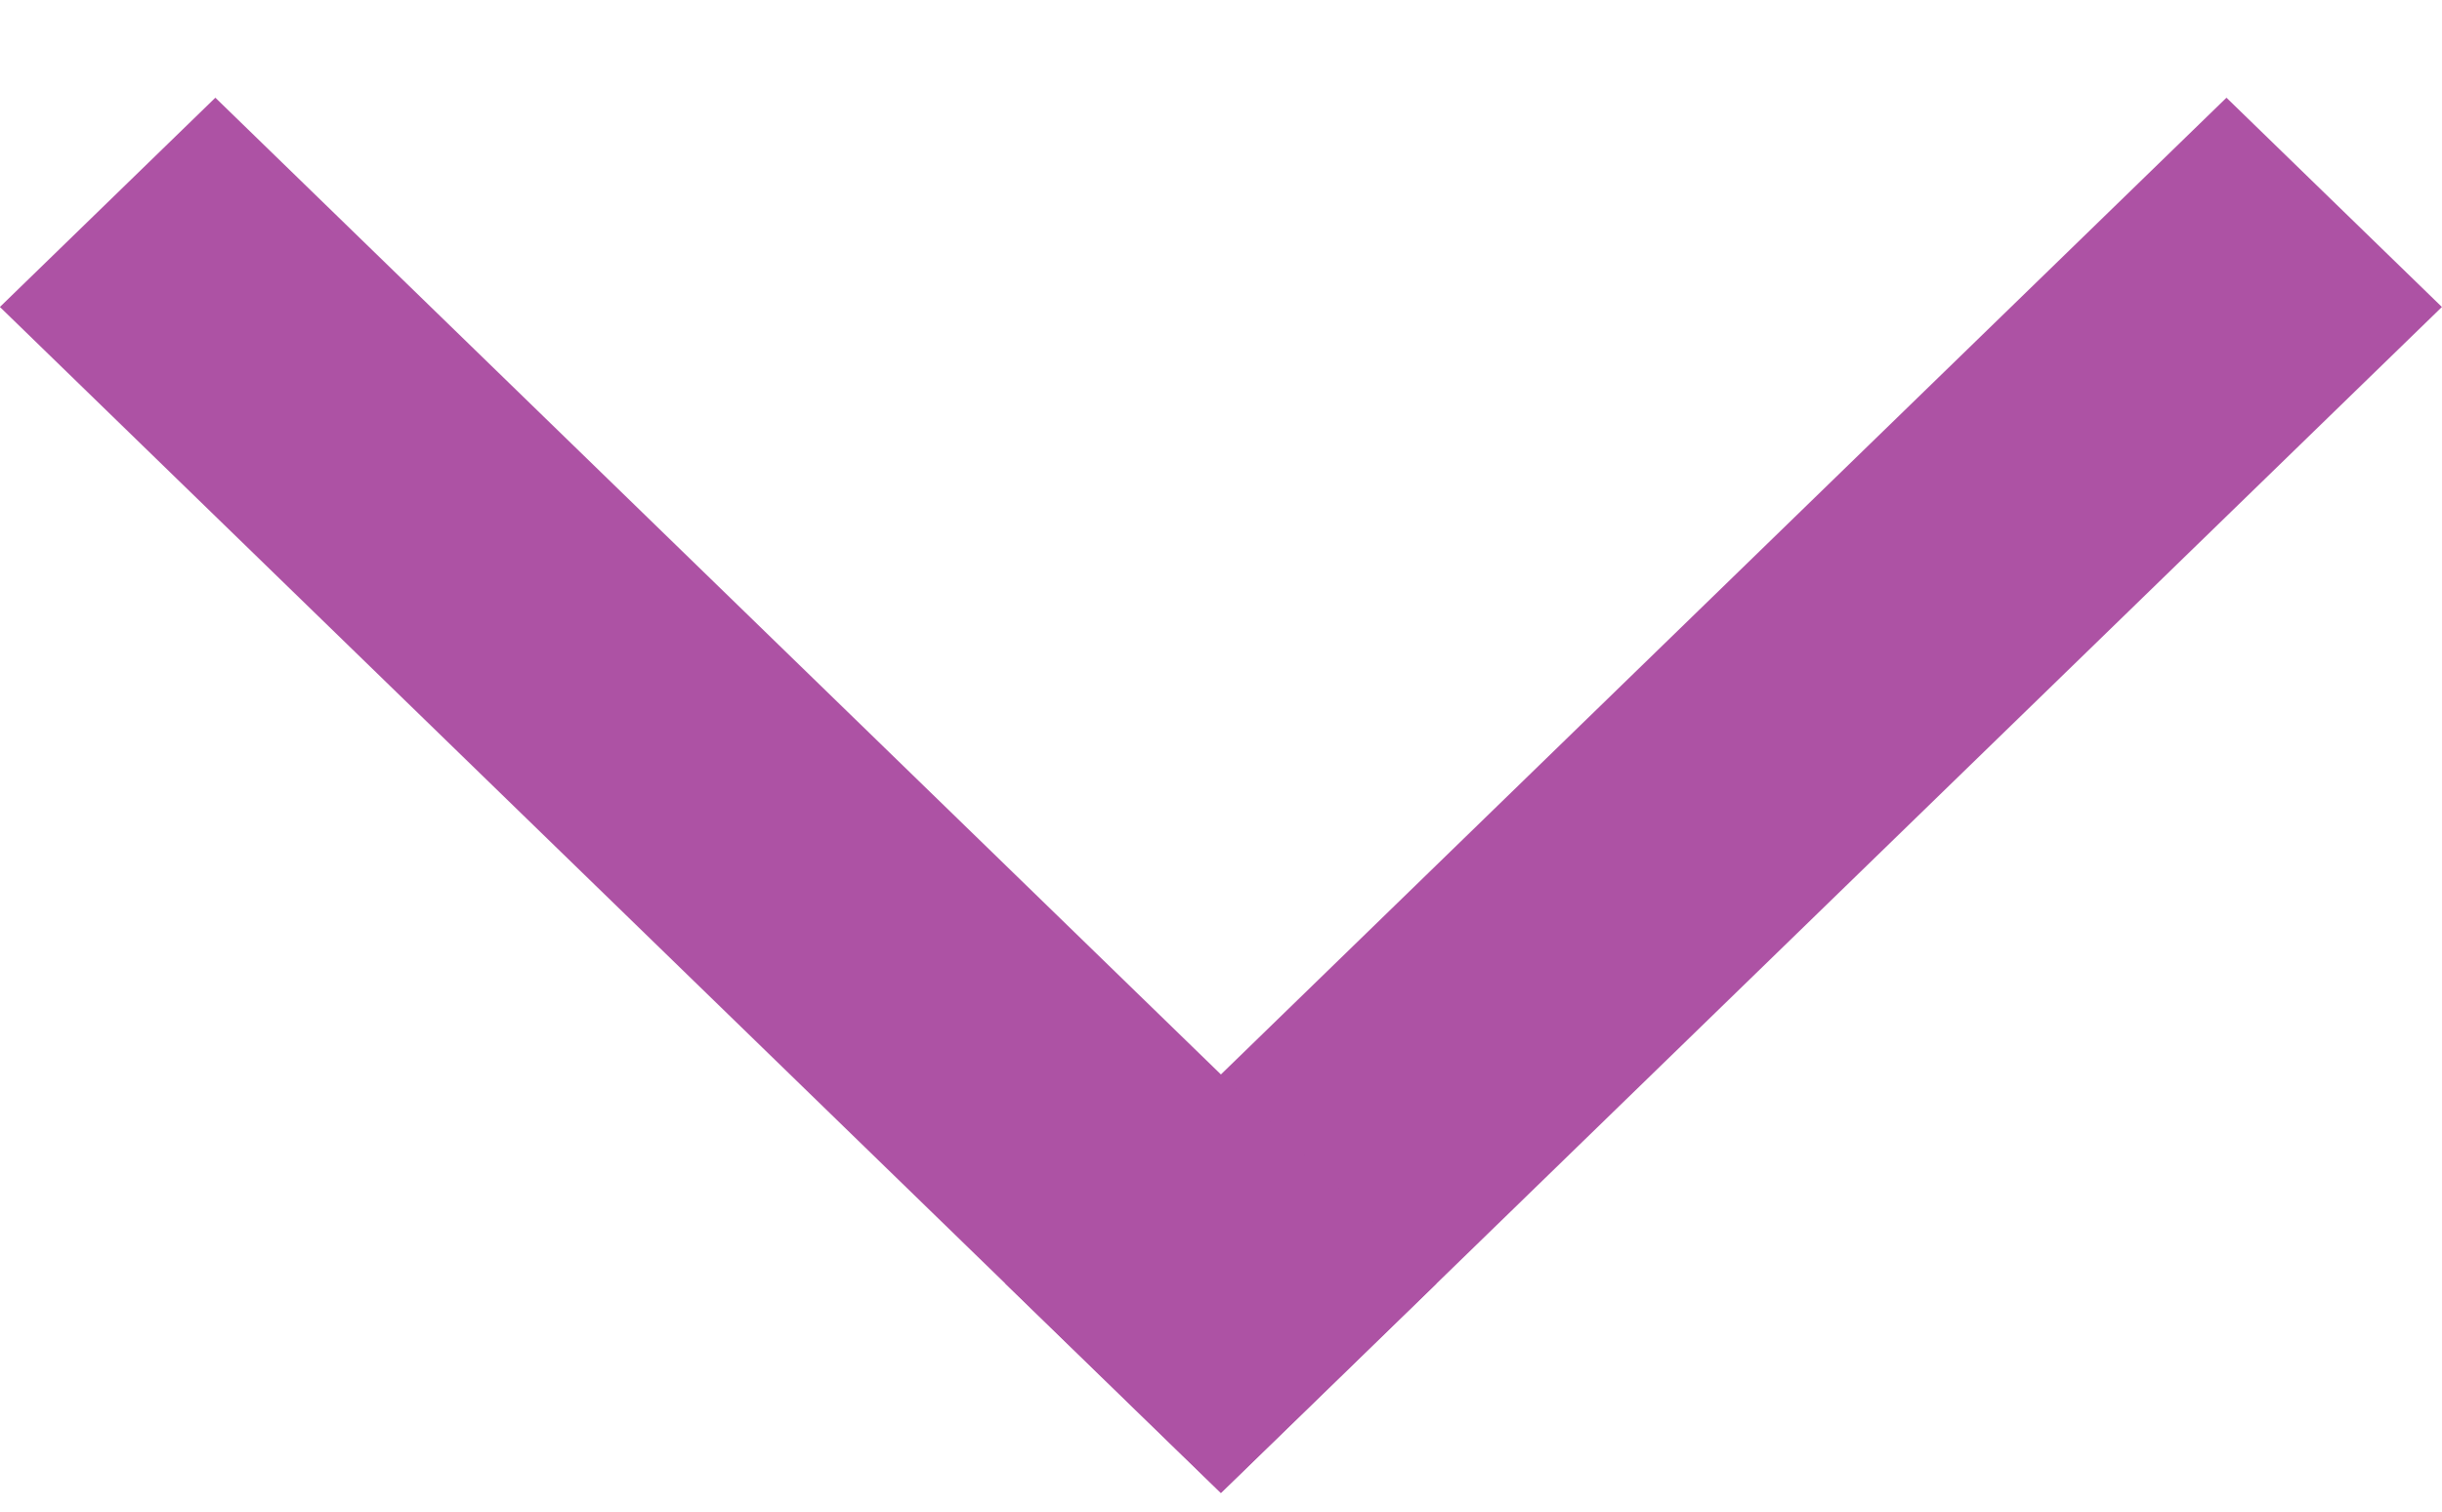
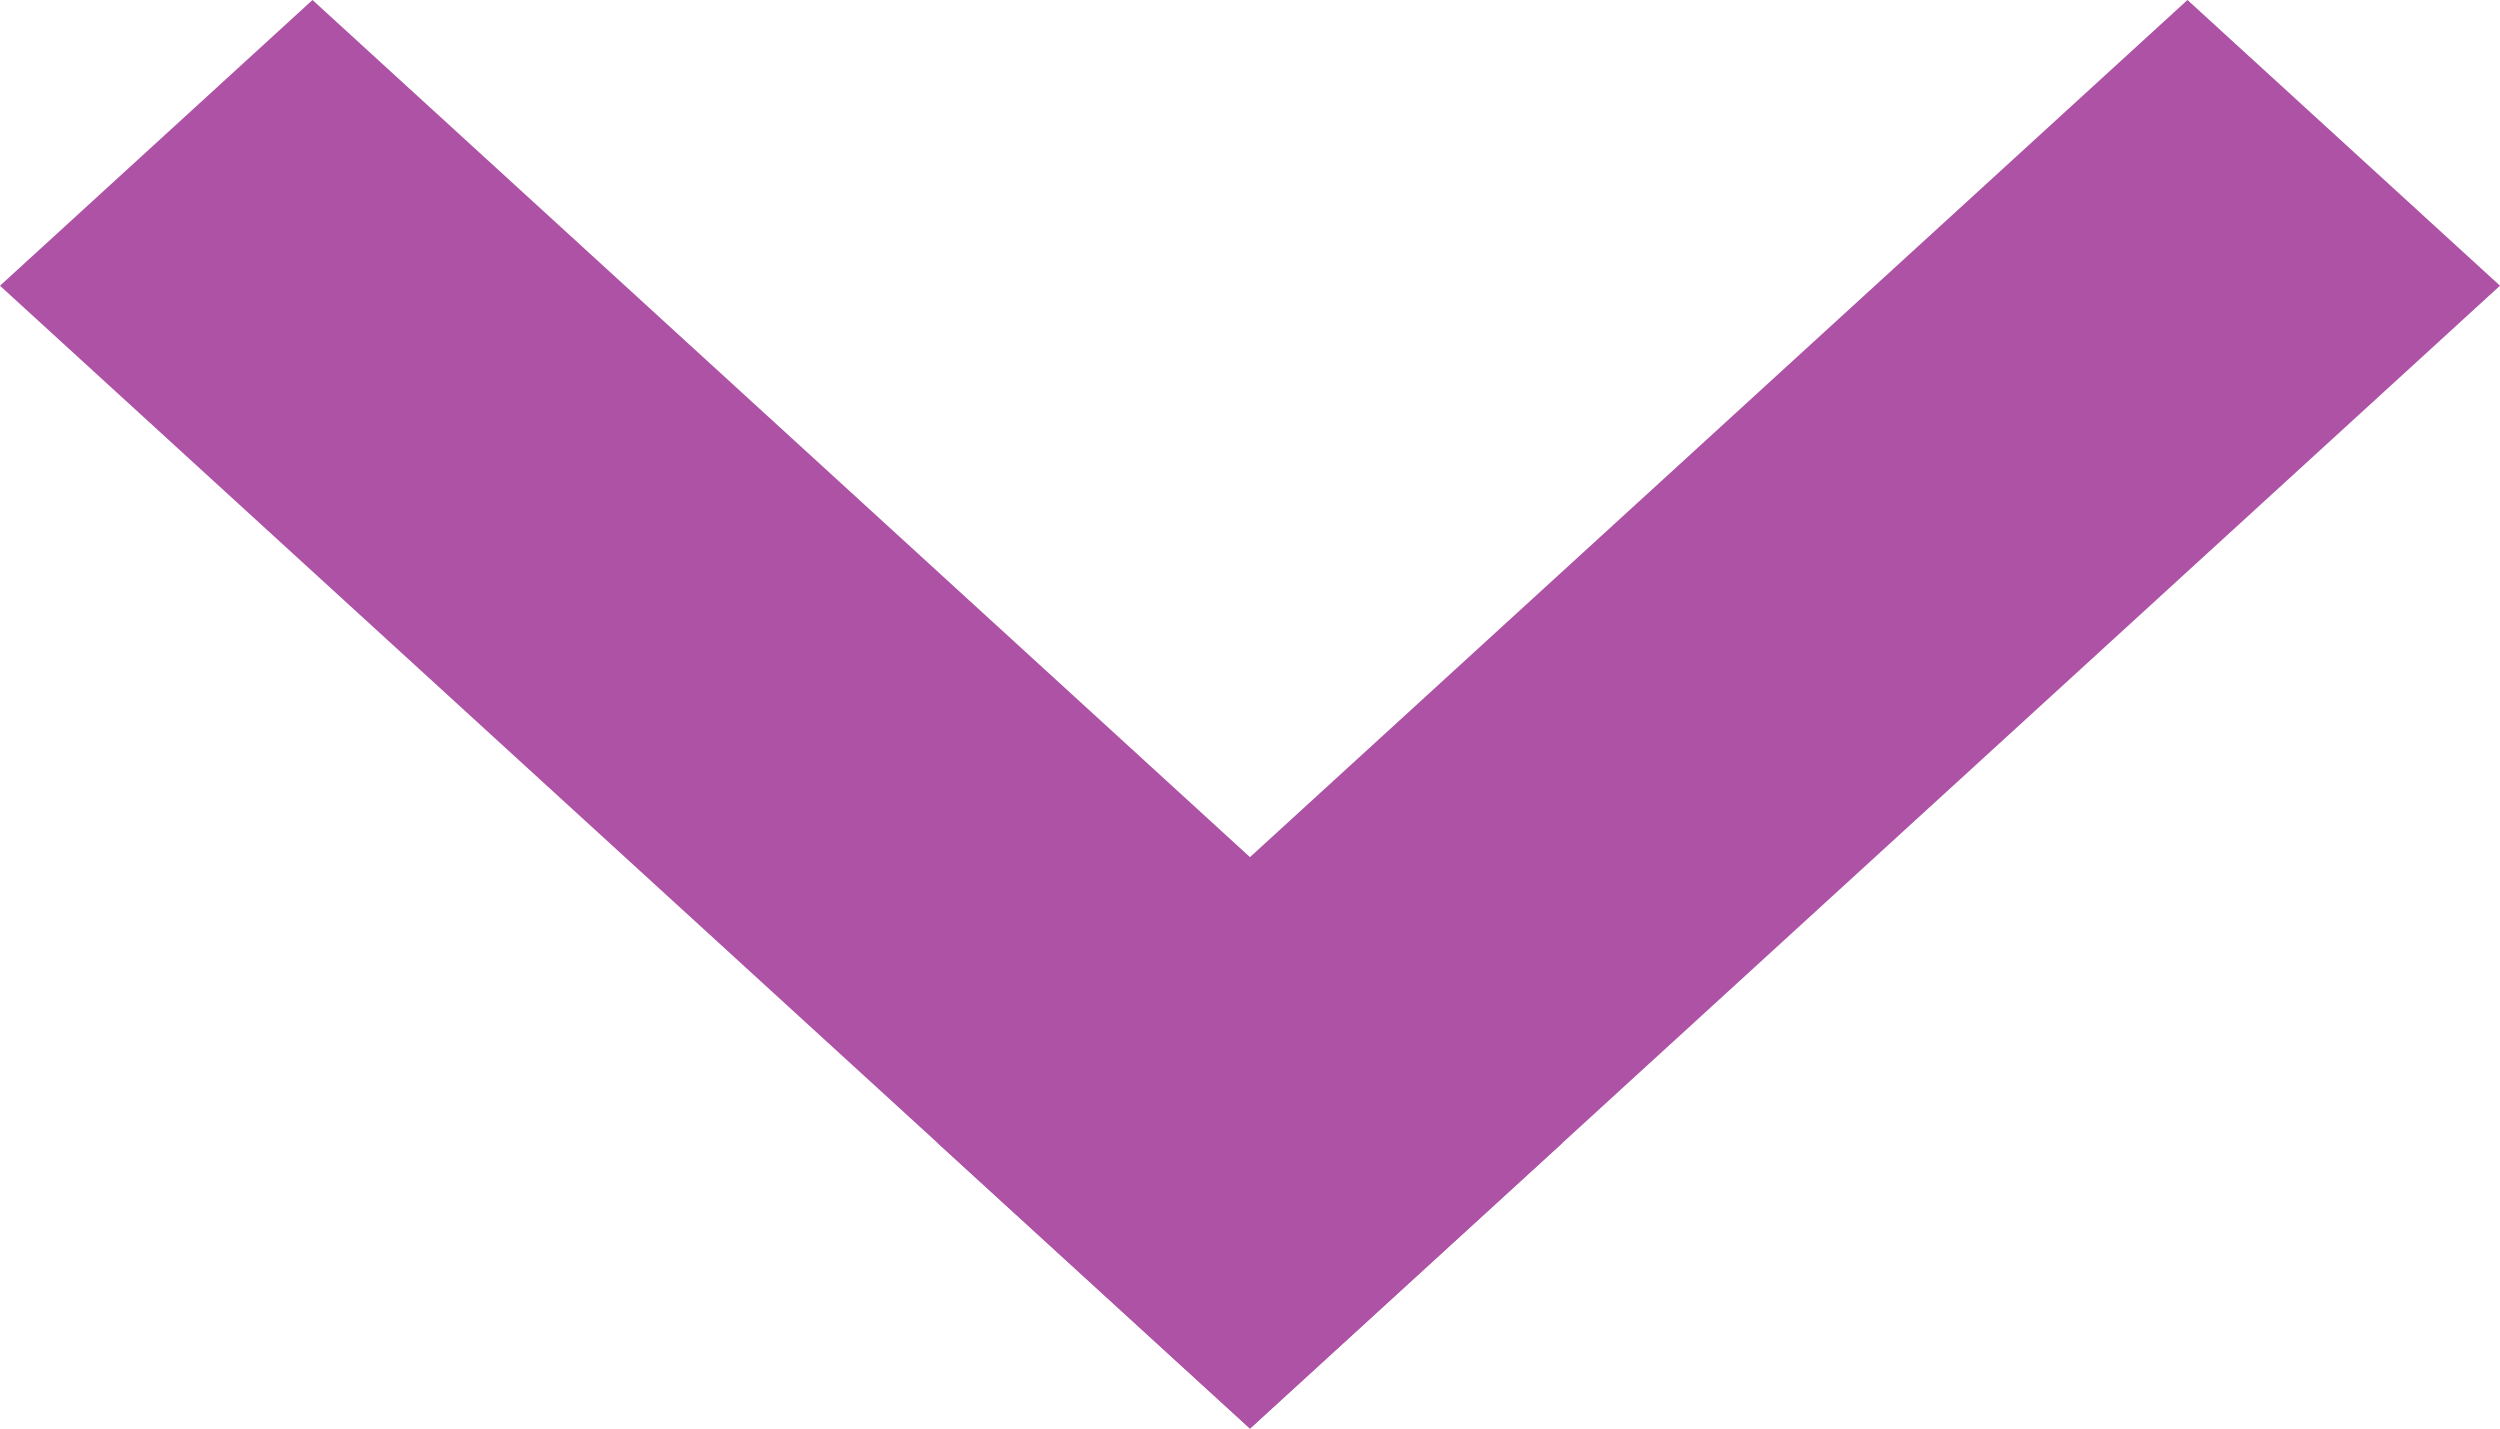
- <svg xmlns="http://www.w3.org/2000/svg" width="21" height="13" viewBox="0 0 21 13" fill="none">
-   <rect width="2.583" height="14.638" transform="matrix(0.717291 0.696774 -0.717291 0.696773 19.1465 0.840332)" fill="#AD52A4" />
-   <rect width="2.583" height="14.638" transform="matrix(-0.717291 0.696773 -0.717291 -0.696774 12.3516 11.0396)" fill="#AD52A4" />
+ <svg xmlns="http://www.w3.org/2000/svg" width="21" height="12" viewBox="0 0 21 12" fill="none">
+   <rect width="14.227" height="3.557" transform="matrix(0.738028 0.67477 -0.738028 0.67477 2.625 0)" fill="#AD52A4" />
+   <rect width="14.227" height="3.557" transform="matrix(-0.738028 0.67477 -0.738028 -0.67477 21 2.39999)" fill="#AD52A4" />
</svg>
